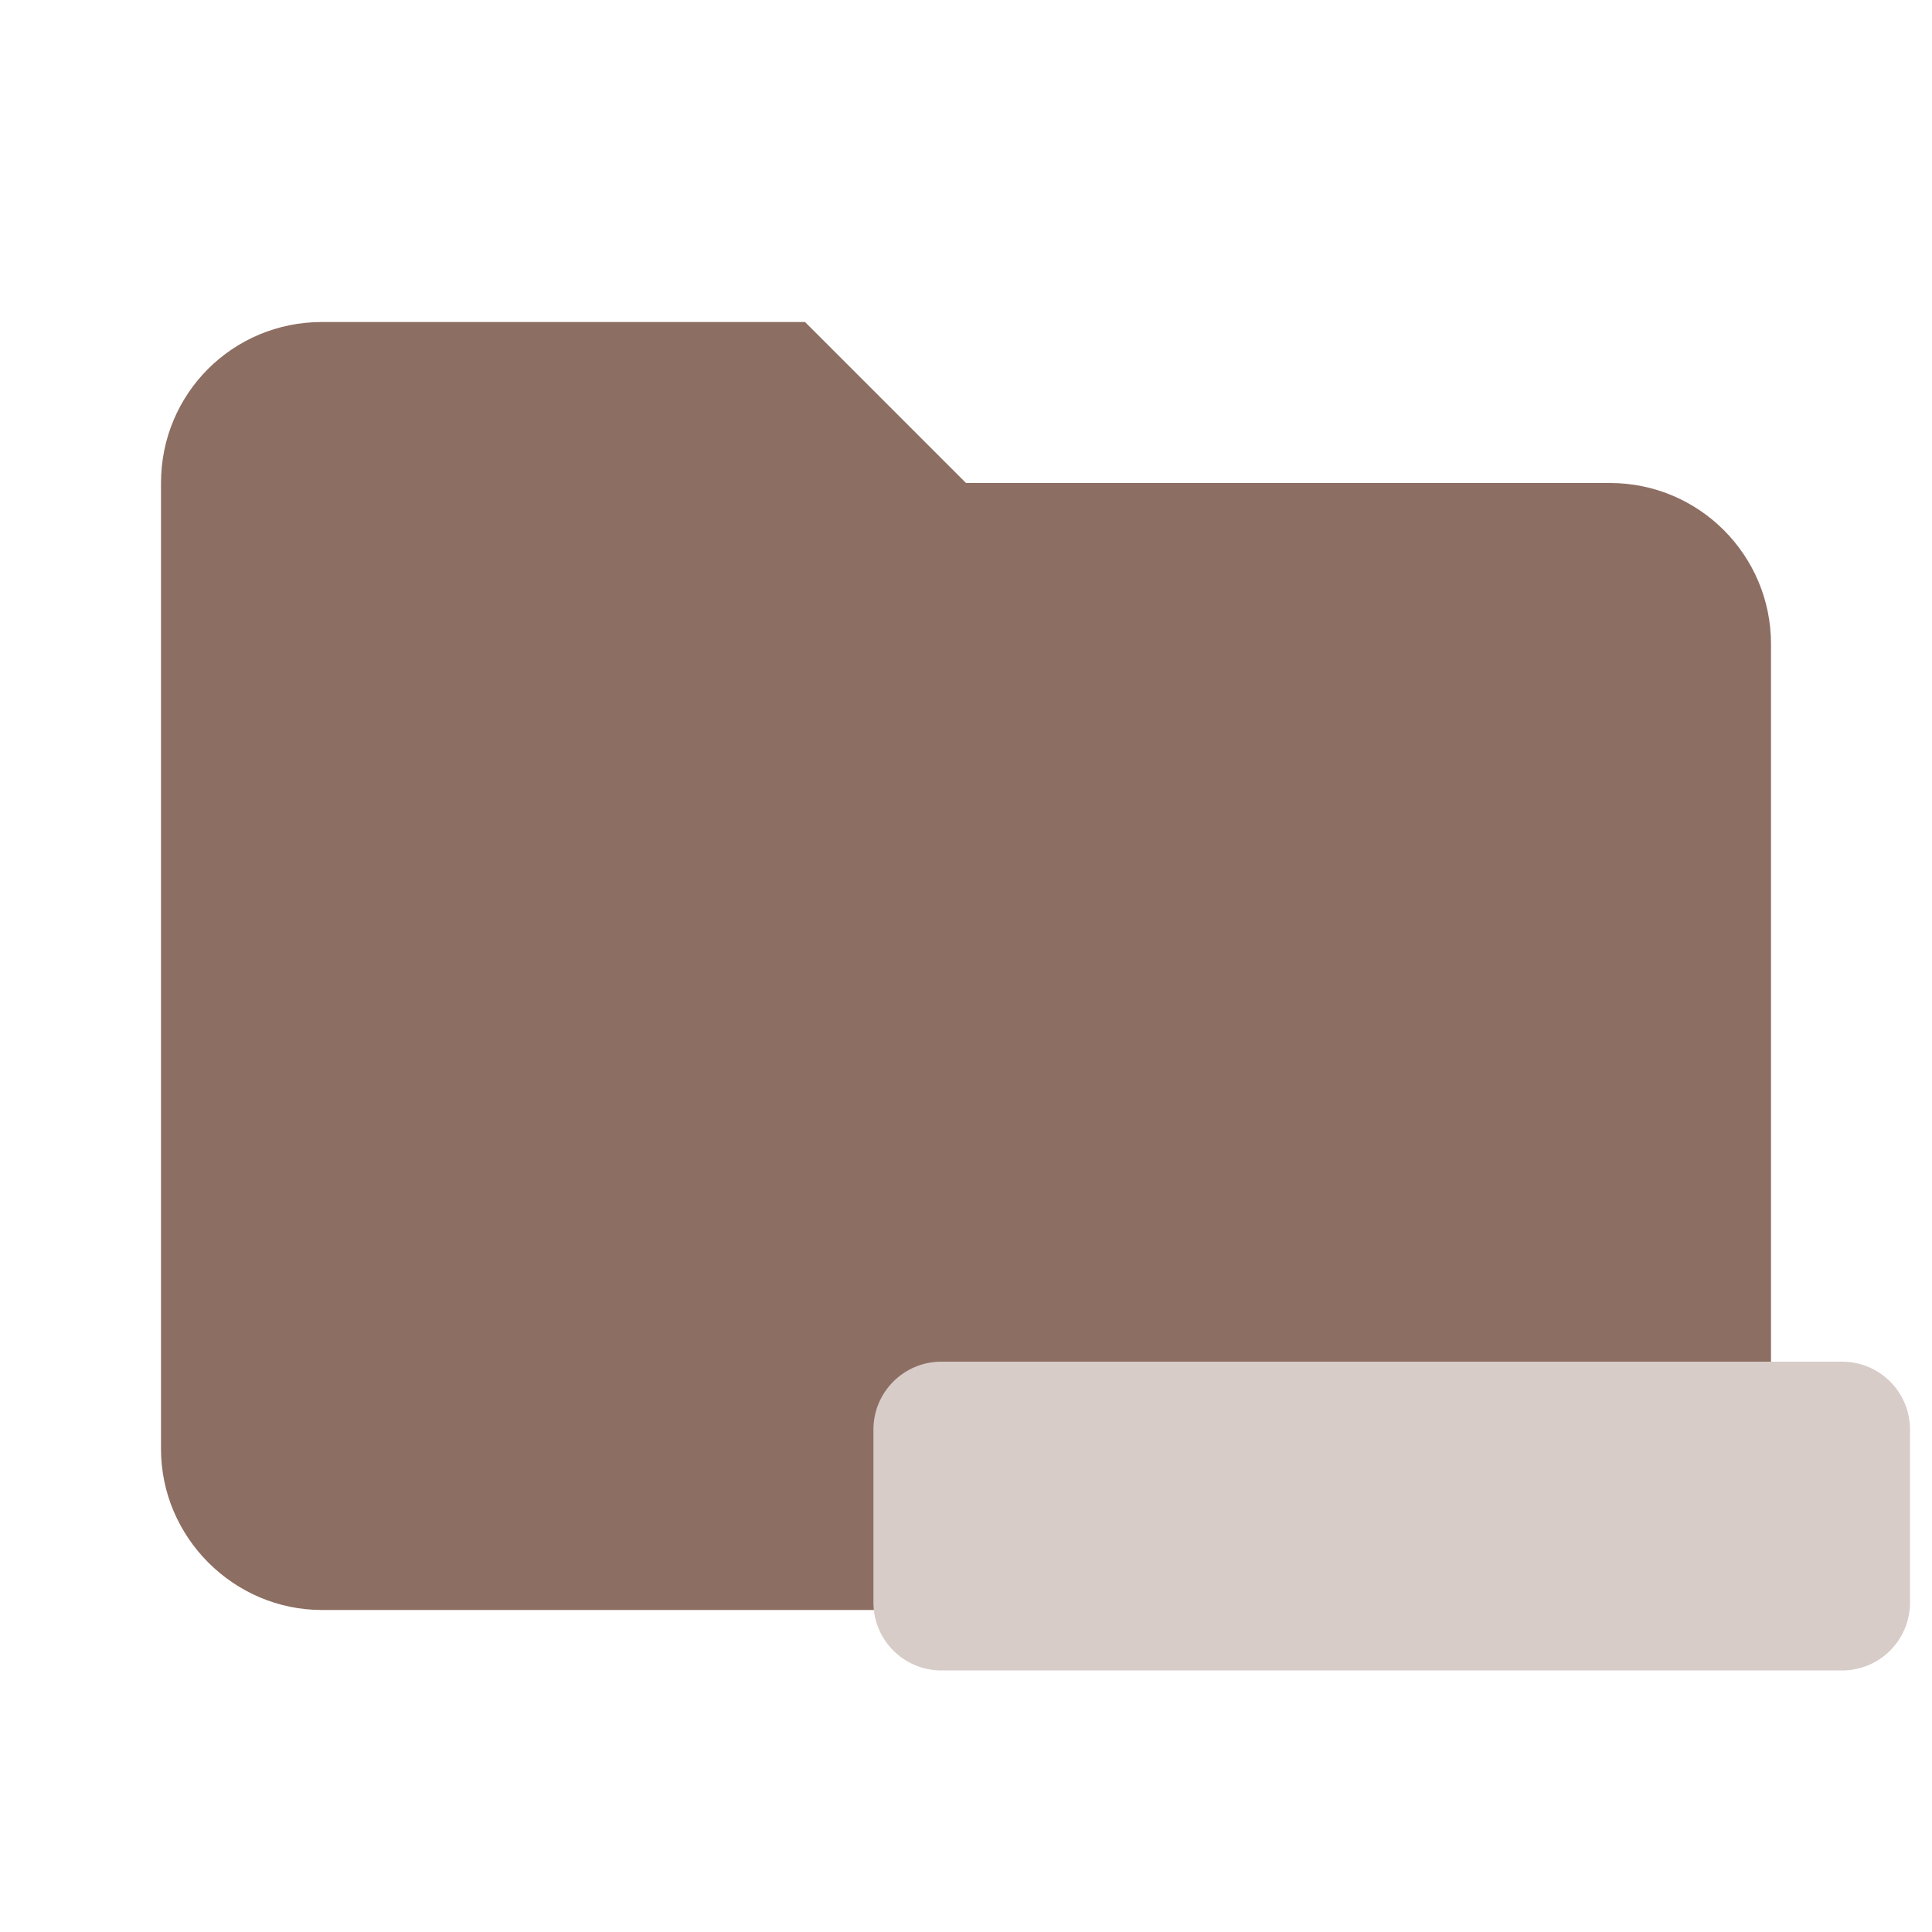
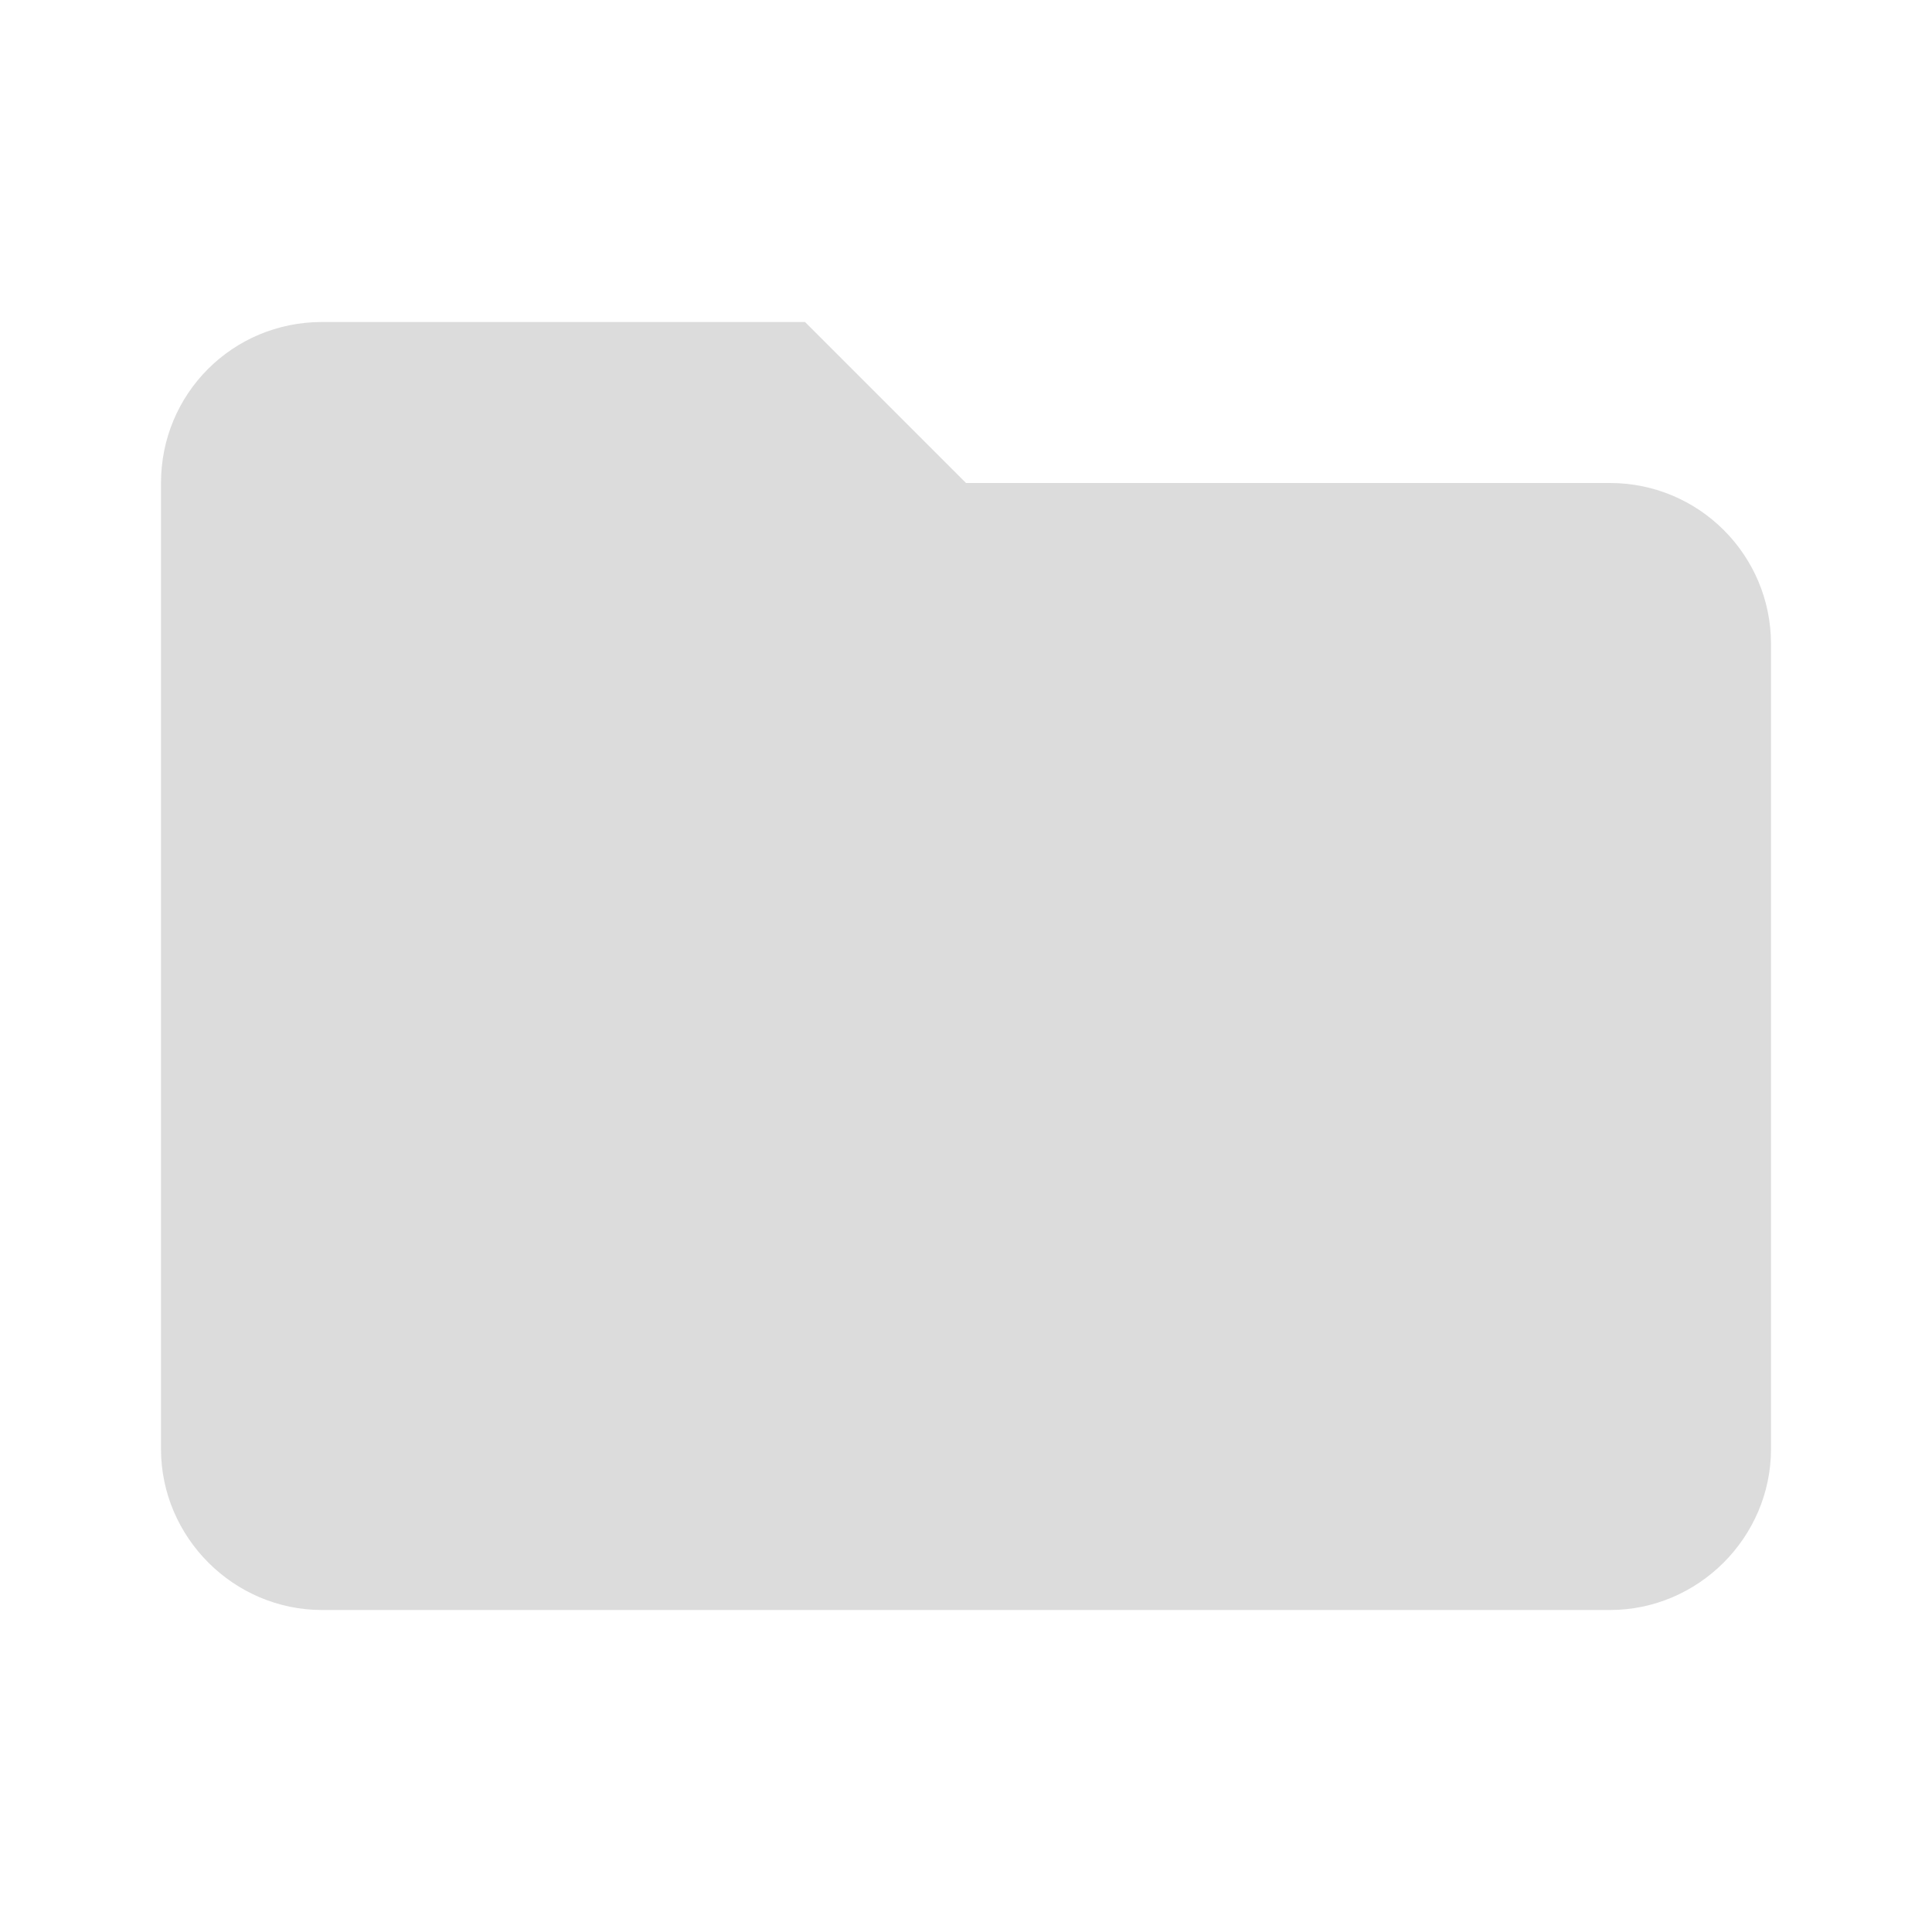
<svg xmlns="http://www.w3.org/2000/svg" clip-rule="evenodd" fill-rule="evenodd" stroke-linejoin="round" stroke-miterlimit="1.414" viewBox="0 0 24 24" xml:space="preserve">
-   <path d="M10 4H4c-1.11 0-2 .89-2 2v12c0 1.097.903 2 2 2h16c1.097 0 2-.903 2-2V8a2 2 0 0 0-2-2h-8l-2-2z" fill="#e57373" fill-rule="nonzero" style="fill:#8d6e63" />
-   <rect x="10.85" y="16.915" width="12.877" height="3.836" ry=".844" style="fill:#d7ccc8;paint-order:fill markers stroke;stroke-width:0" />
+   <path d="M10 4H4c-1.11 0-2 .89-2 2v12c0 1.097.903 2 2 2h16c1.097 0 2-.903 2-2V8a2 2 0 0 0-2-2h-8l-2-2z" fill="#dcdcdc" fill-rule="nonzero" style="fill:#dcdcdc" />
</svg>
